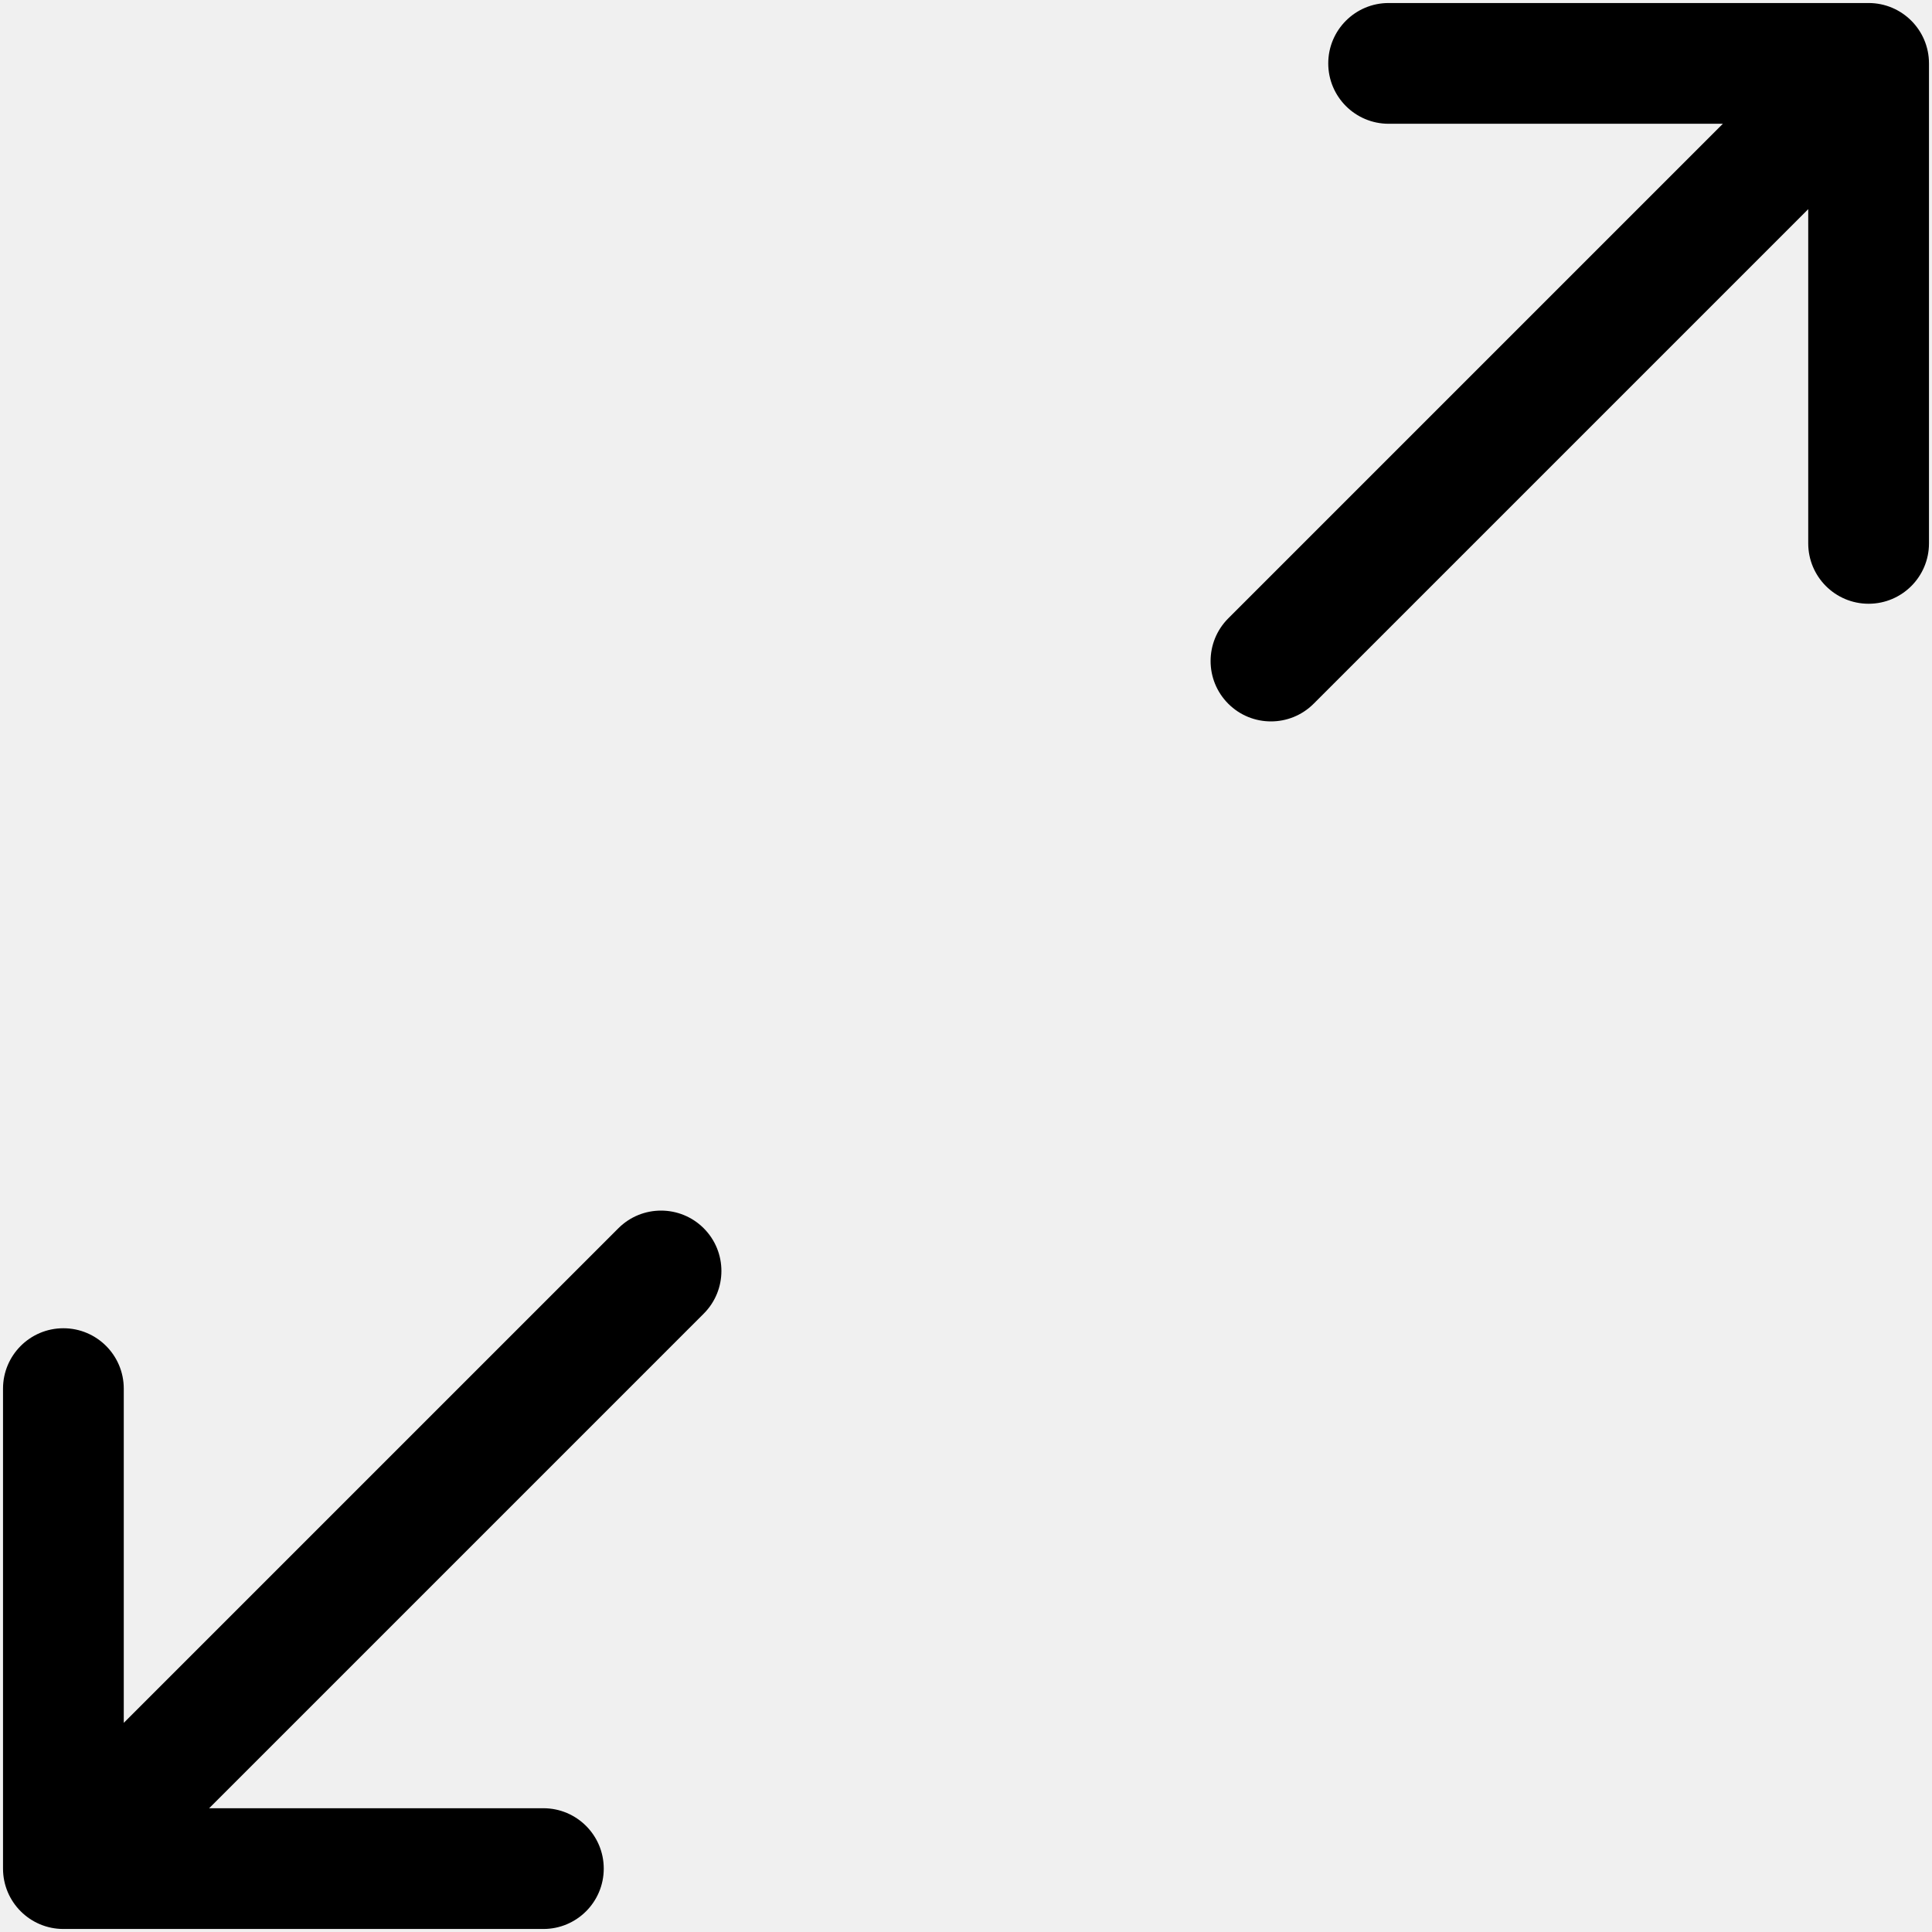
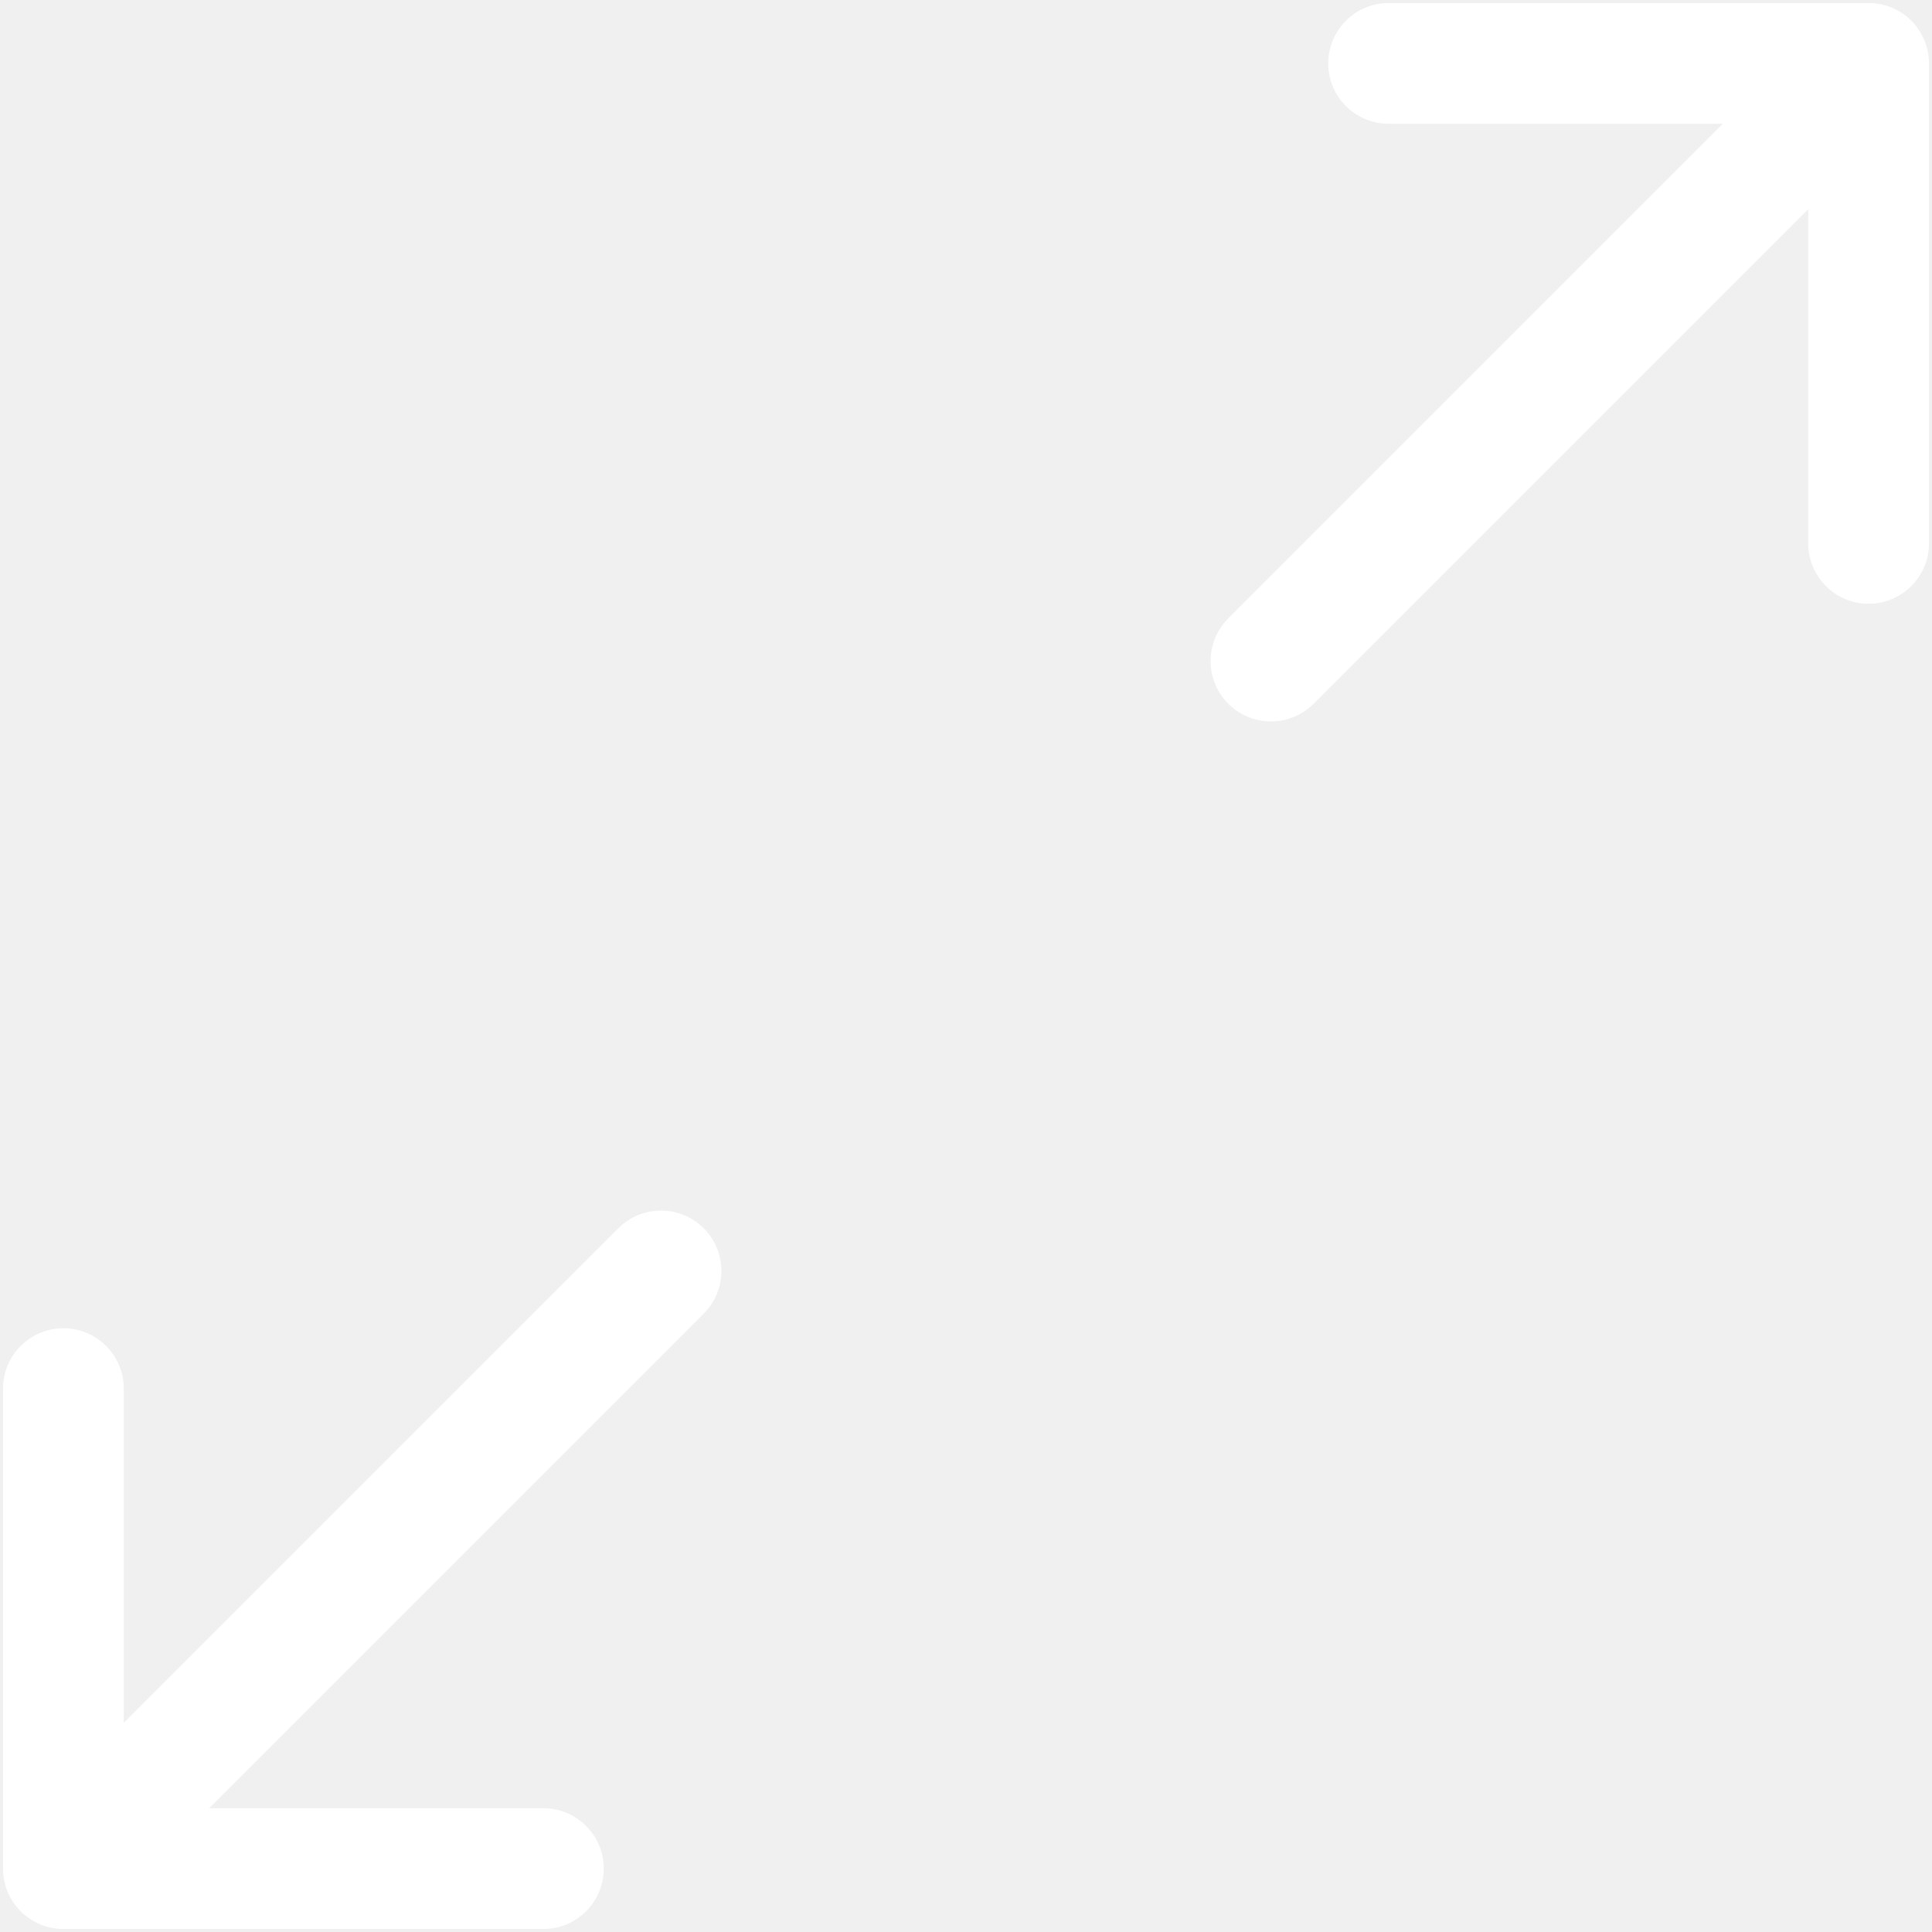
- <svg xmlns="http://www.w3.org/2000/svg" width="16" height="16" fill="currentColor" class="bi bi-arrows-angle-expand" viewBox="0 0 16 16">
+ <svg xmlns="http://www.w3.org/2000/svg" width="16" height="16" fill="white" class="bi bi-arrows-angle-expand" viewBox="0 0 16 16">
  <path fill-rule="evenodd" d="M5.828 10.172a.5.5 0 0 0-.707 0l-4.096 4.096V11.5a.5.5 0 0 0-1 0v3.975a.5.5 0 0 0 .5.5H4.5a.5.5 0 0 0 0-1H1.732l4.096-4.096a.5.5 0 0 0 0-.707m4.344-4.344a.5.5 0 0 0 .707 0l4.096-4.096V4.5a.5.5 0 1 0 1 0V.525a.5.5 0 0 0-.5-.5H11.5a.5.5 0 0 0 0 1h2.768l-4.096 4.096a.5.5 0 0 0 0 .707" />
</svg>
